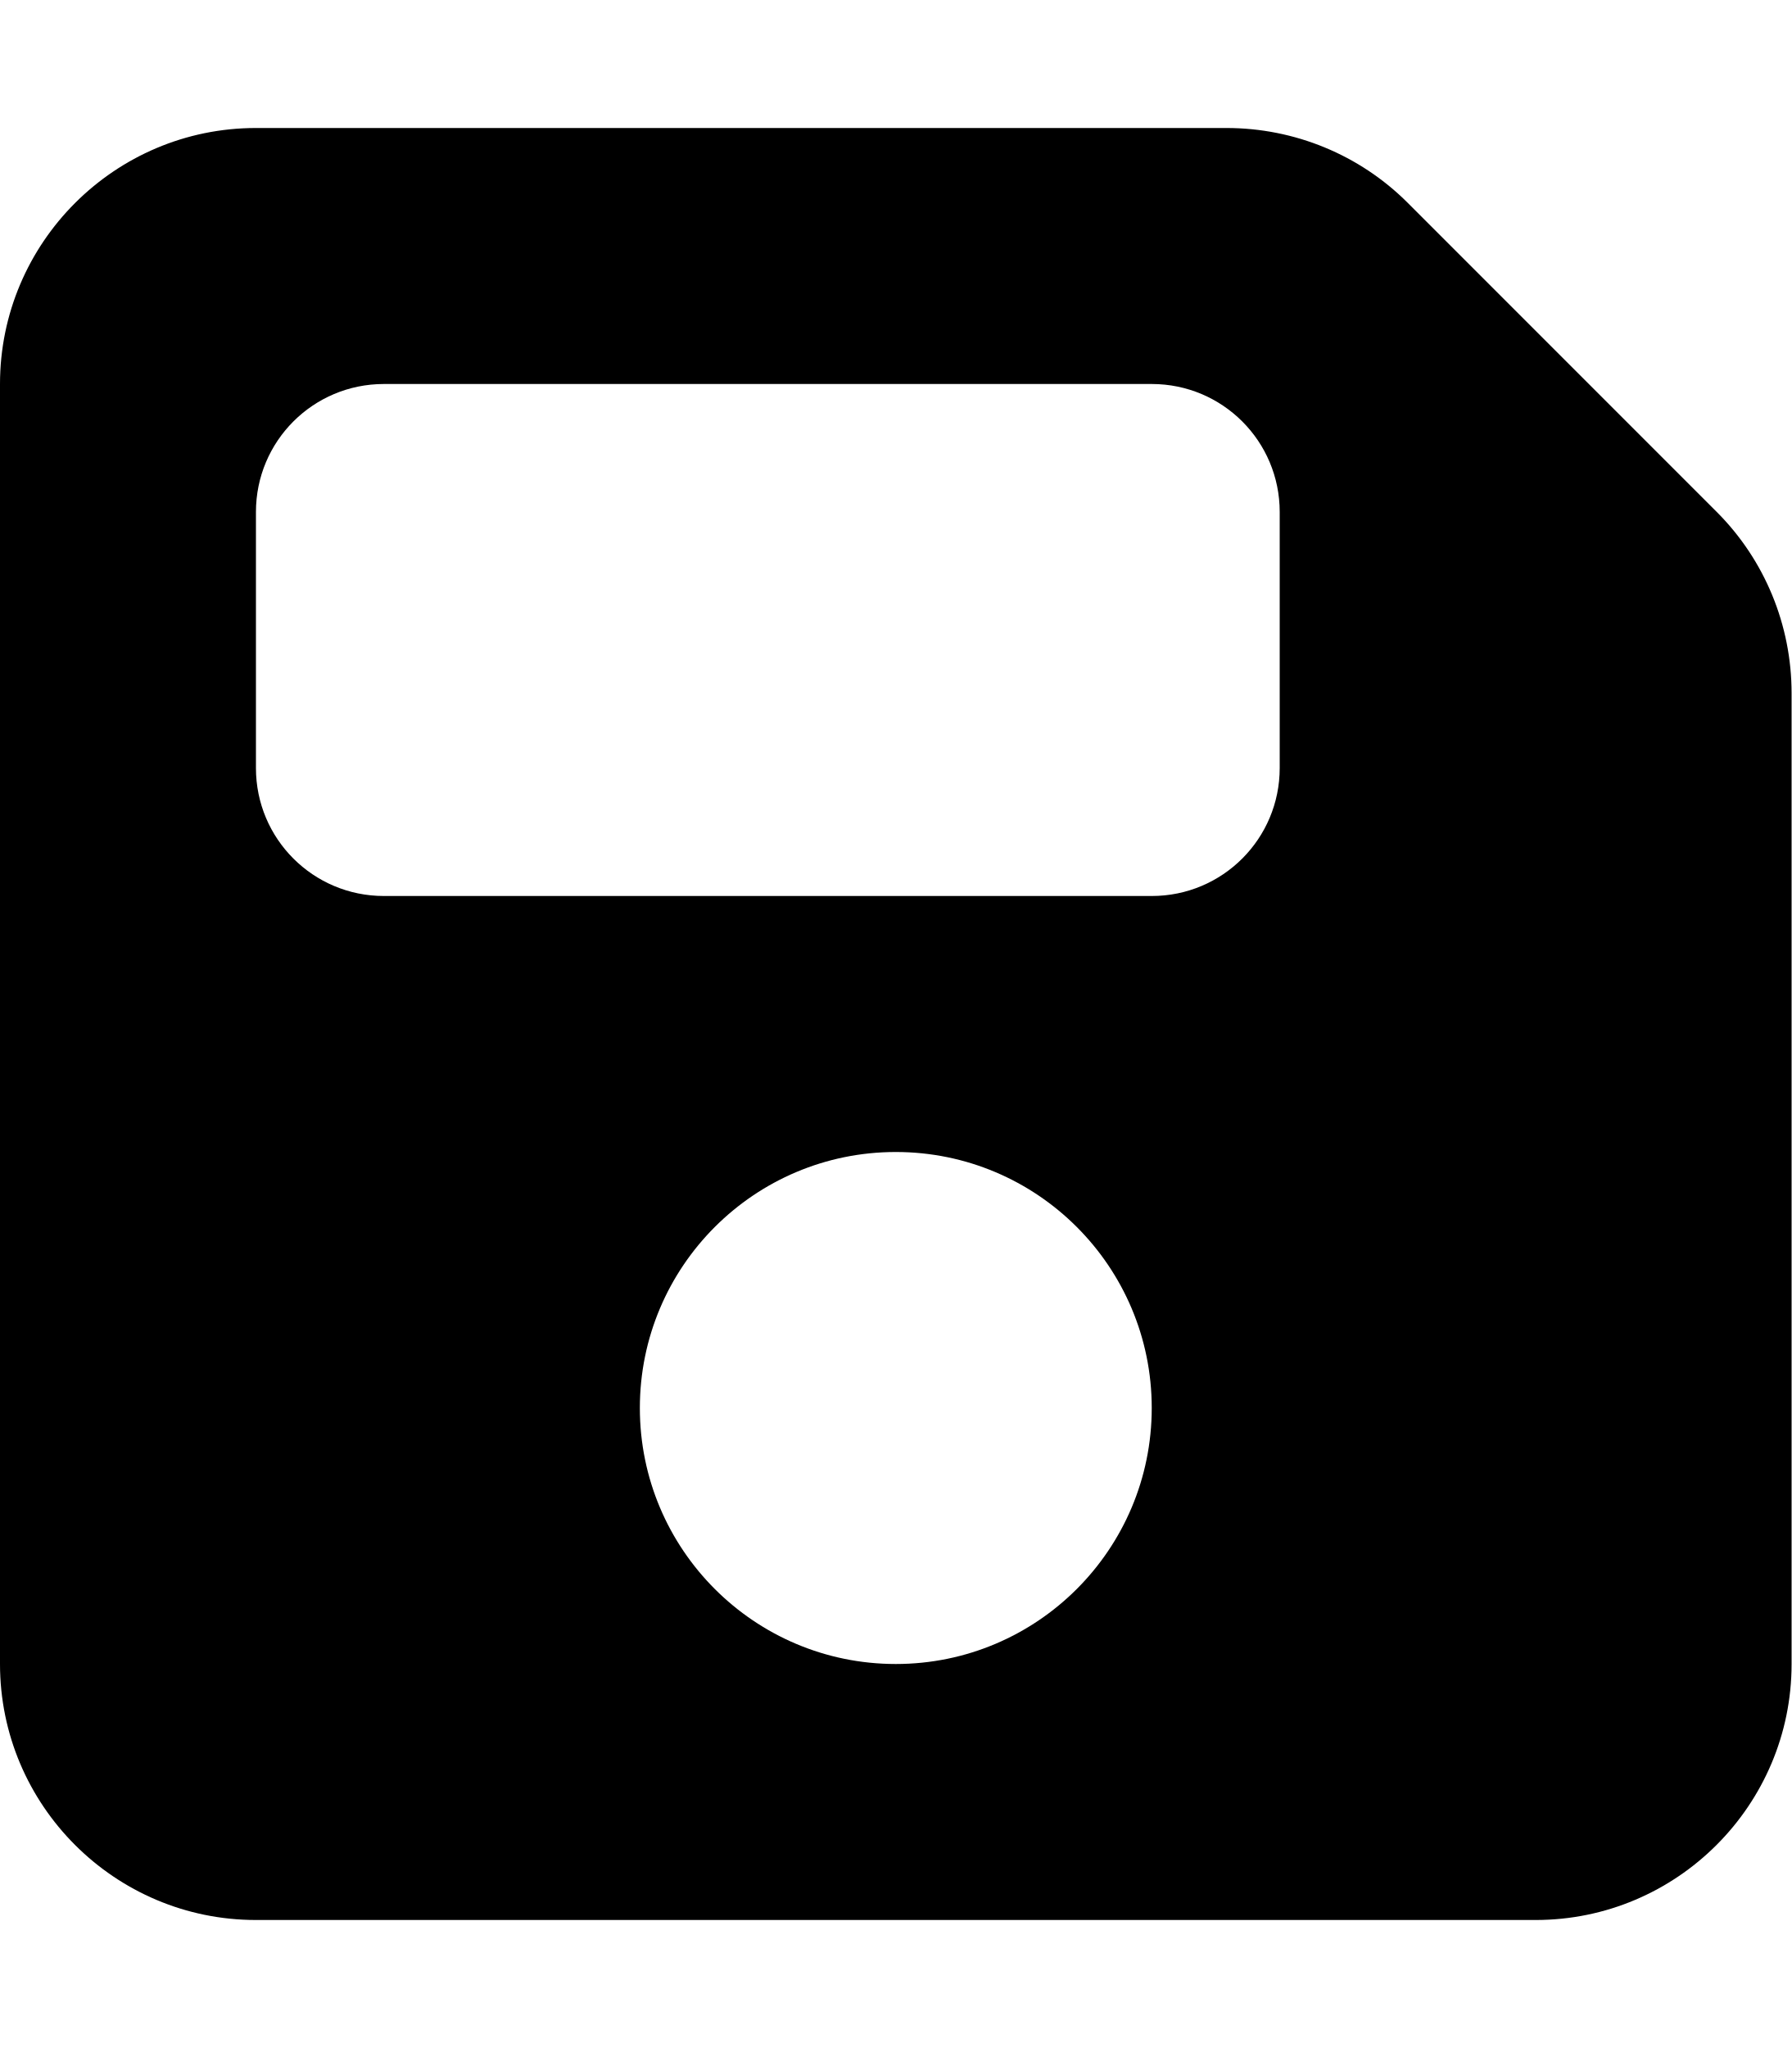
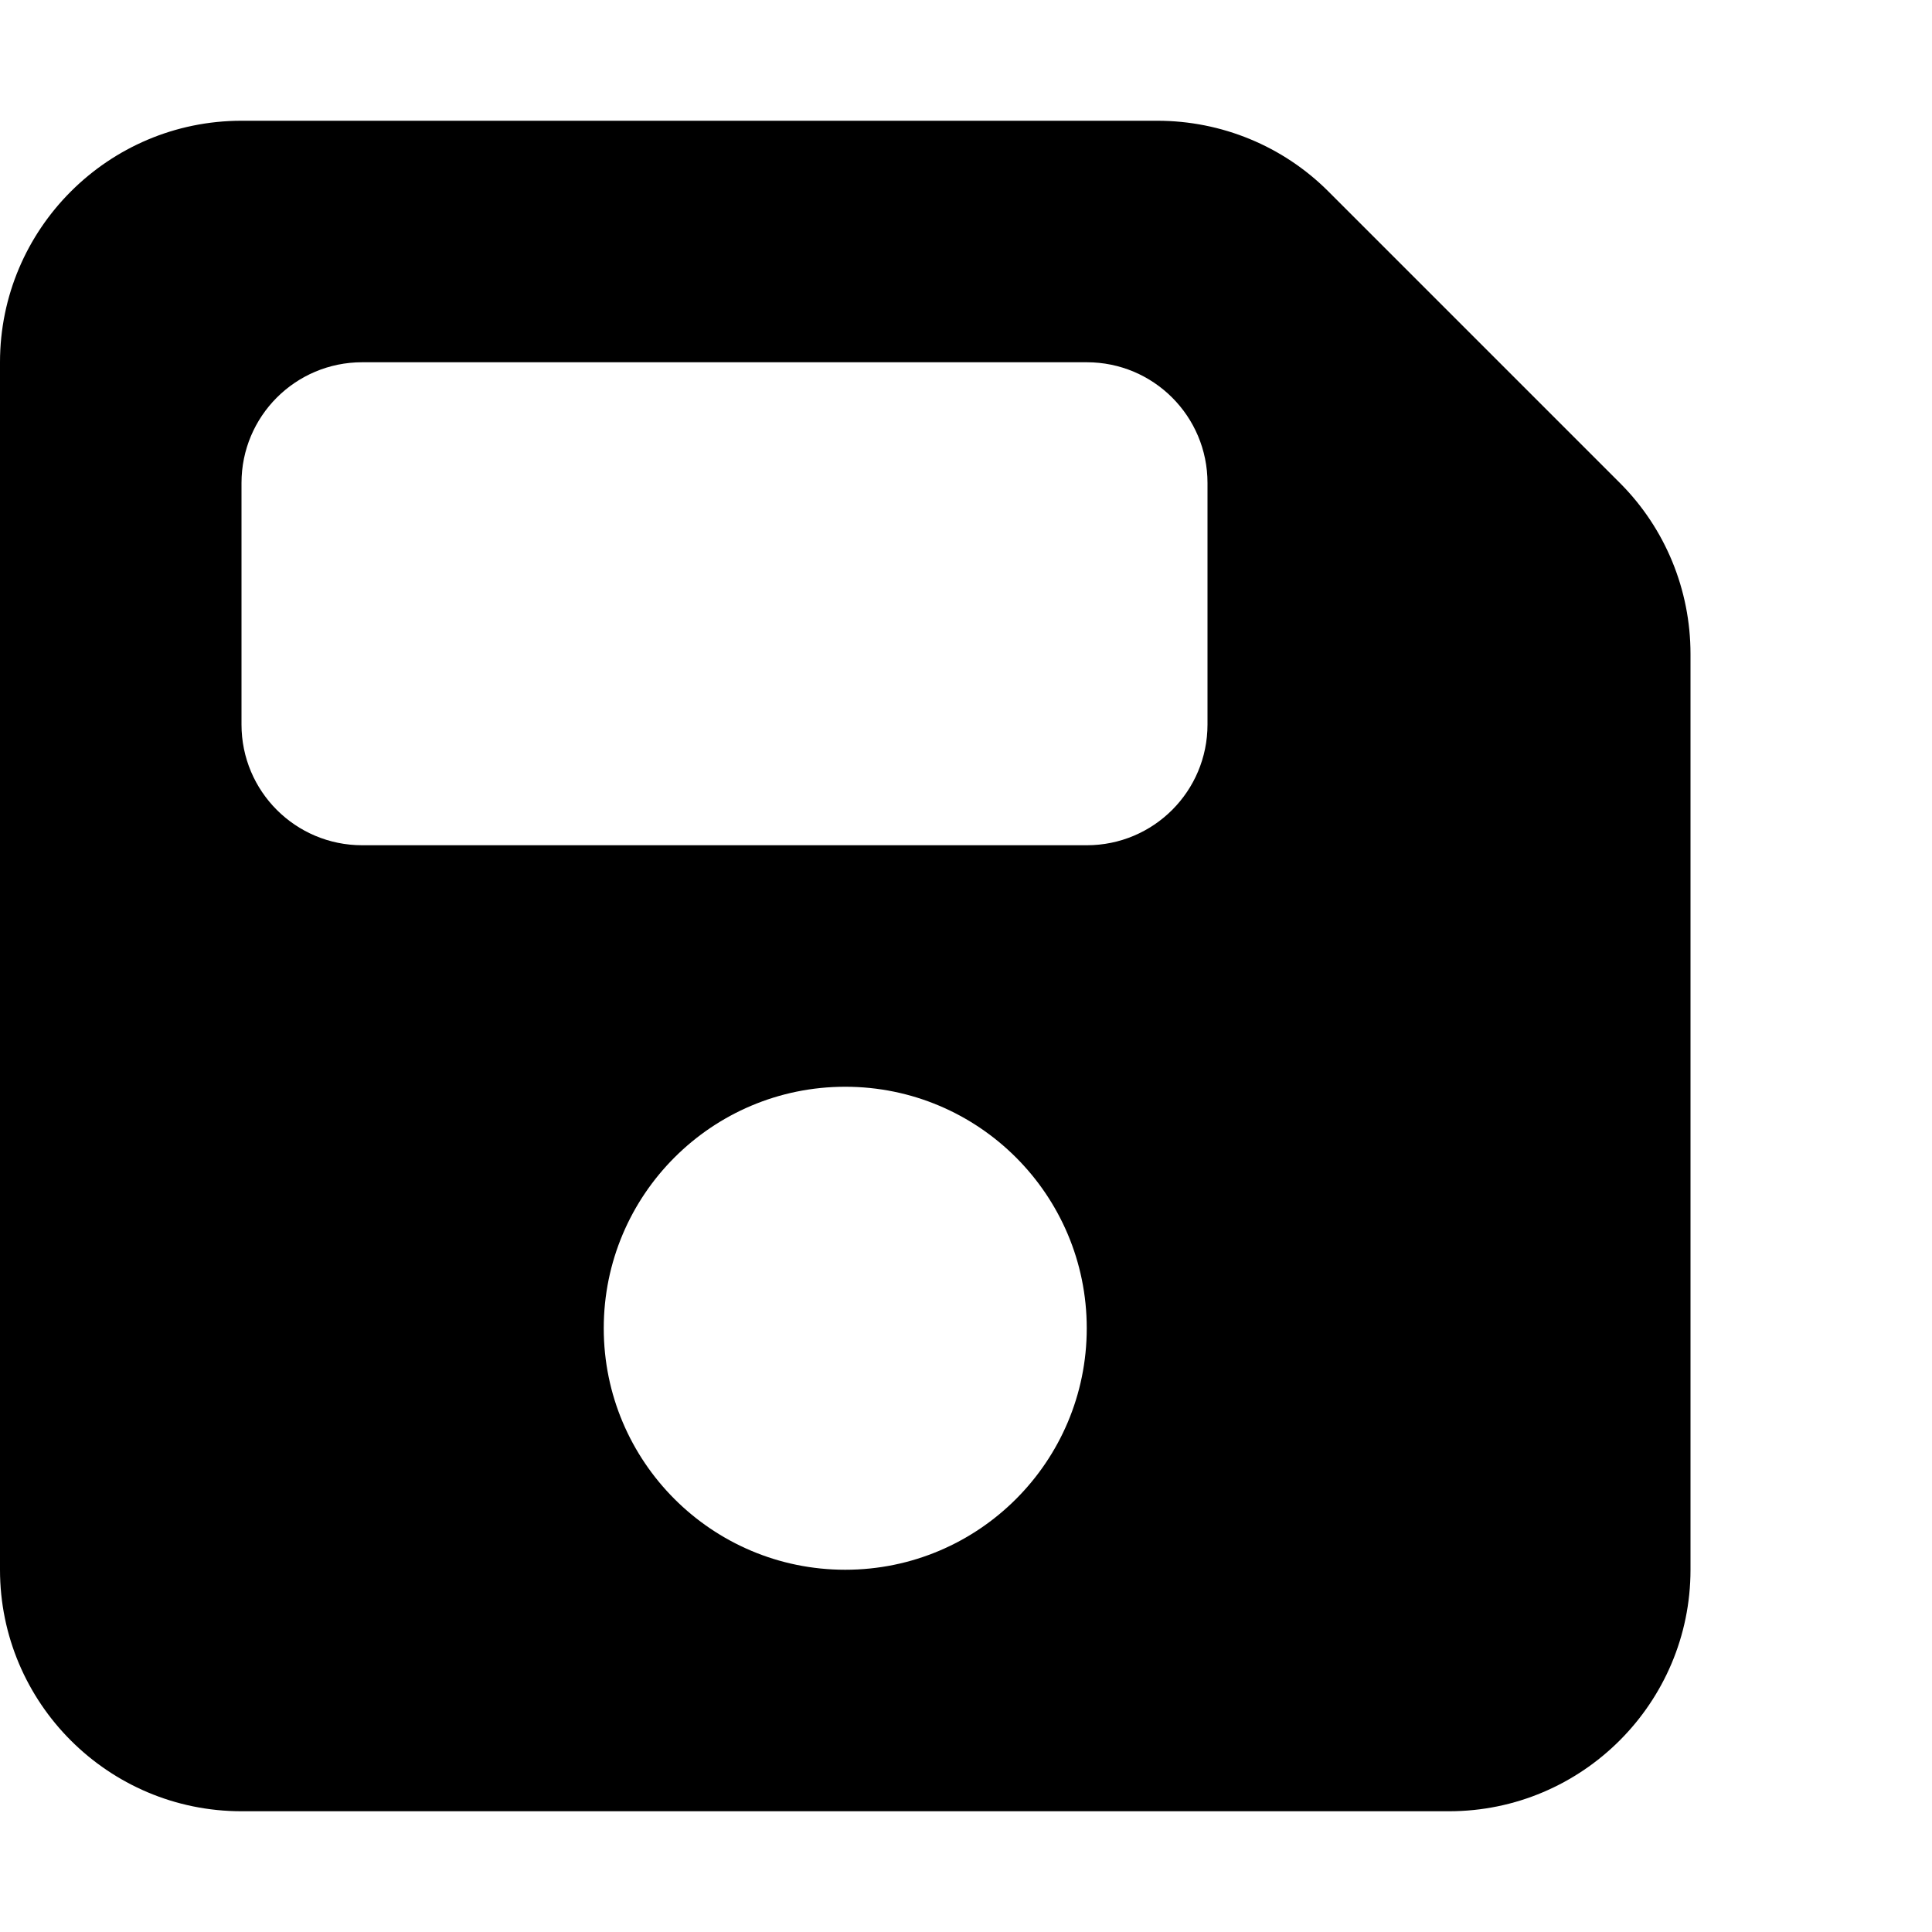
- <svg xmlns="http://www.w3.org/2000/svg" viewBox="0 0 448 512">
+ <svg xmlns="http://www.w3.org/2000/svg" viewBox="0 0 512 512">
  <path d="M64 32C28.7 32 0 60.7 0 96V416c0 35.3 28.7 64 64 64H384c35.3 0 64-28.7 64-64V173.3c0-17-6.7-33.3-18.7-45.3L352 50.7C340 38.7 323.7 32 306.7 32H64zm0 96c0-17.7 14.3-32 32-32H288c17.7 0 32 14.3 32 32v64c0 17.7-14.3 32-32 32H96c-17.7 0-32-14.3-32-32V128zM224 288a64 64 0 1 1 0 128 64 64 0 1 1 0-128z" />
</svg>
